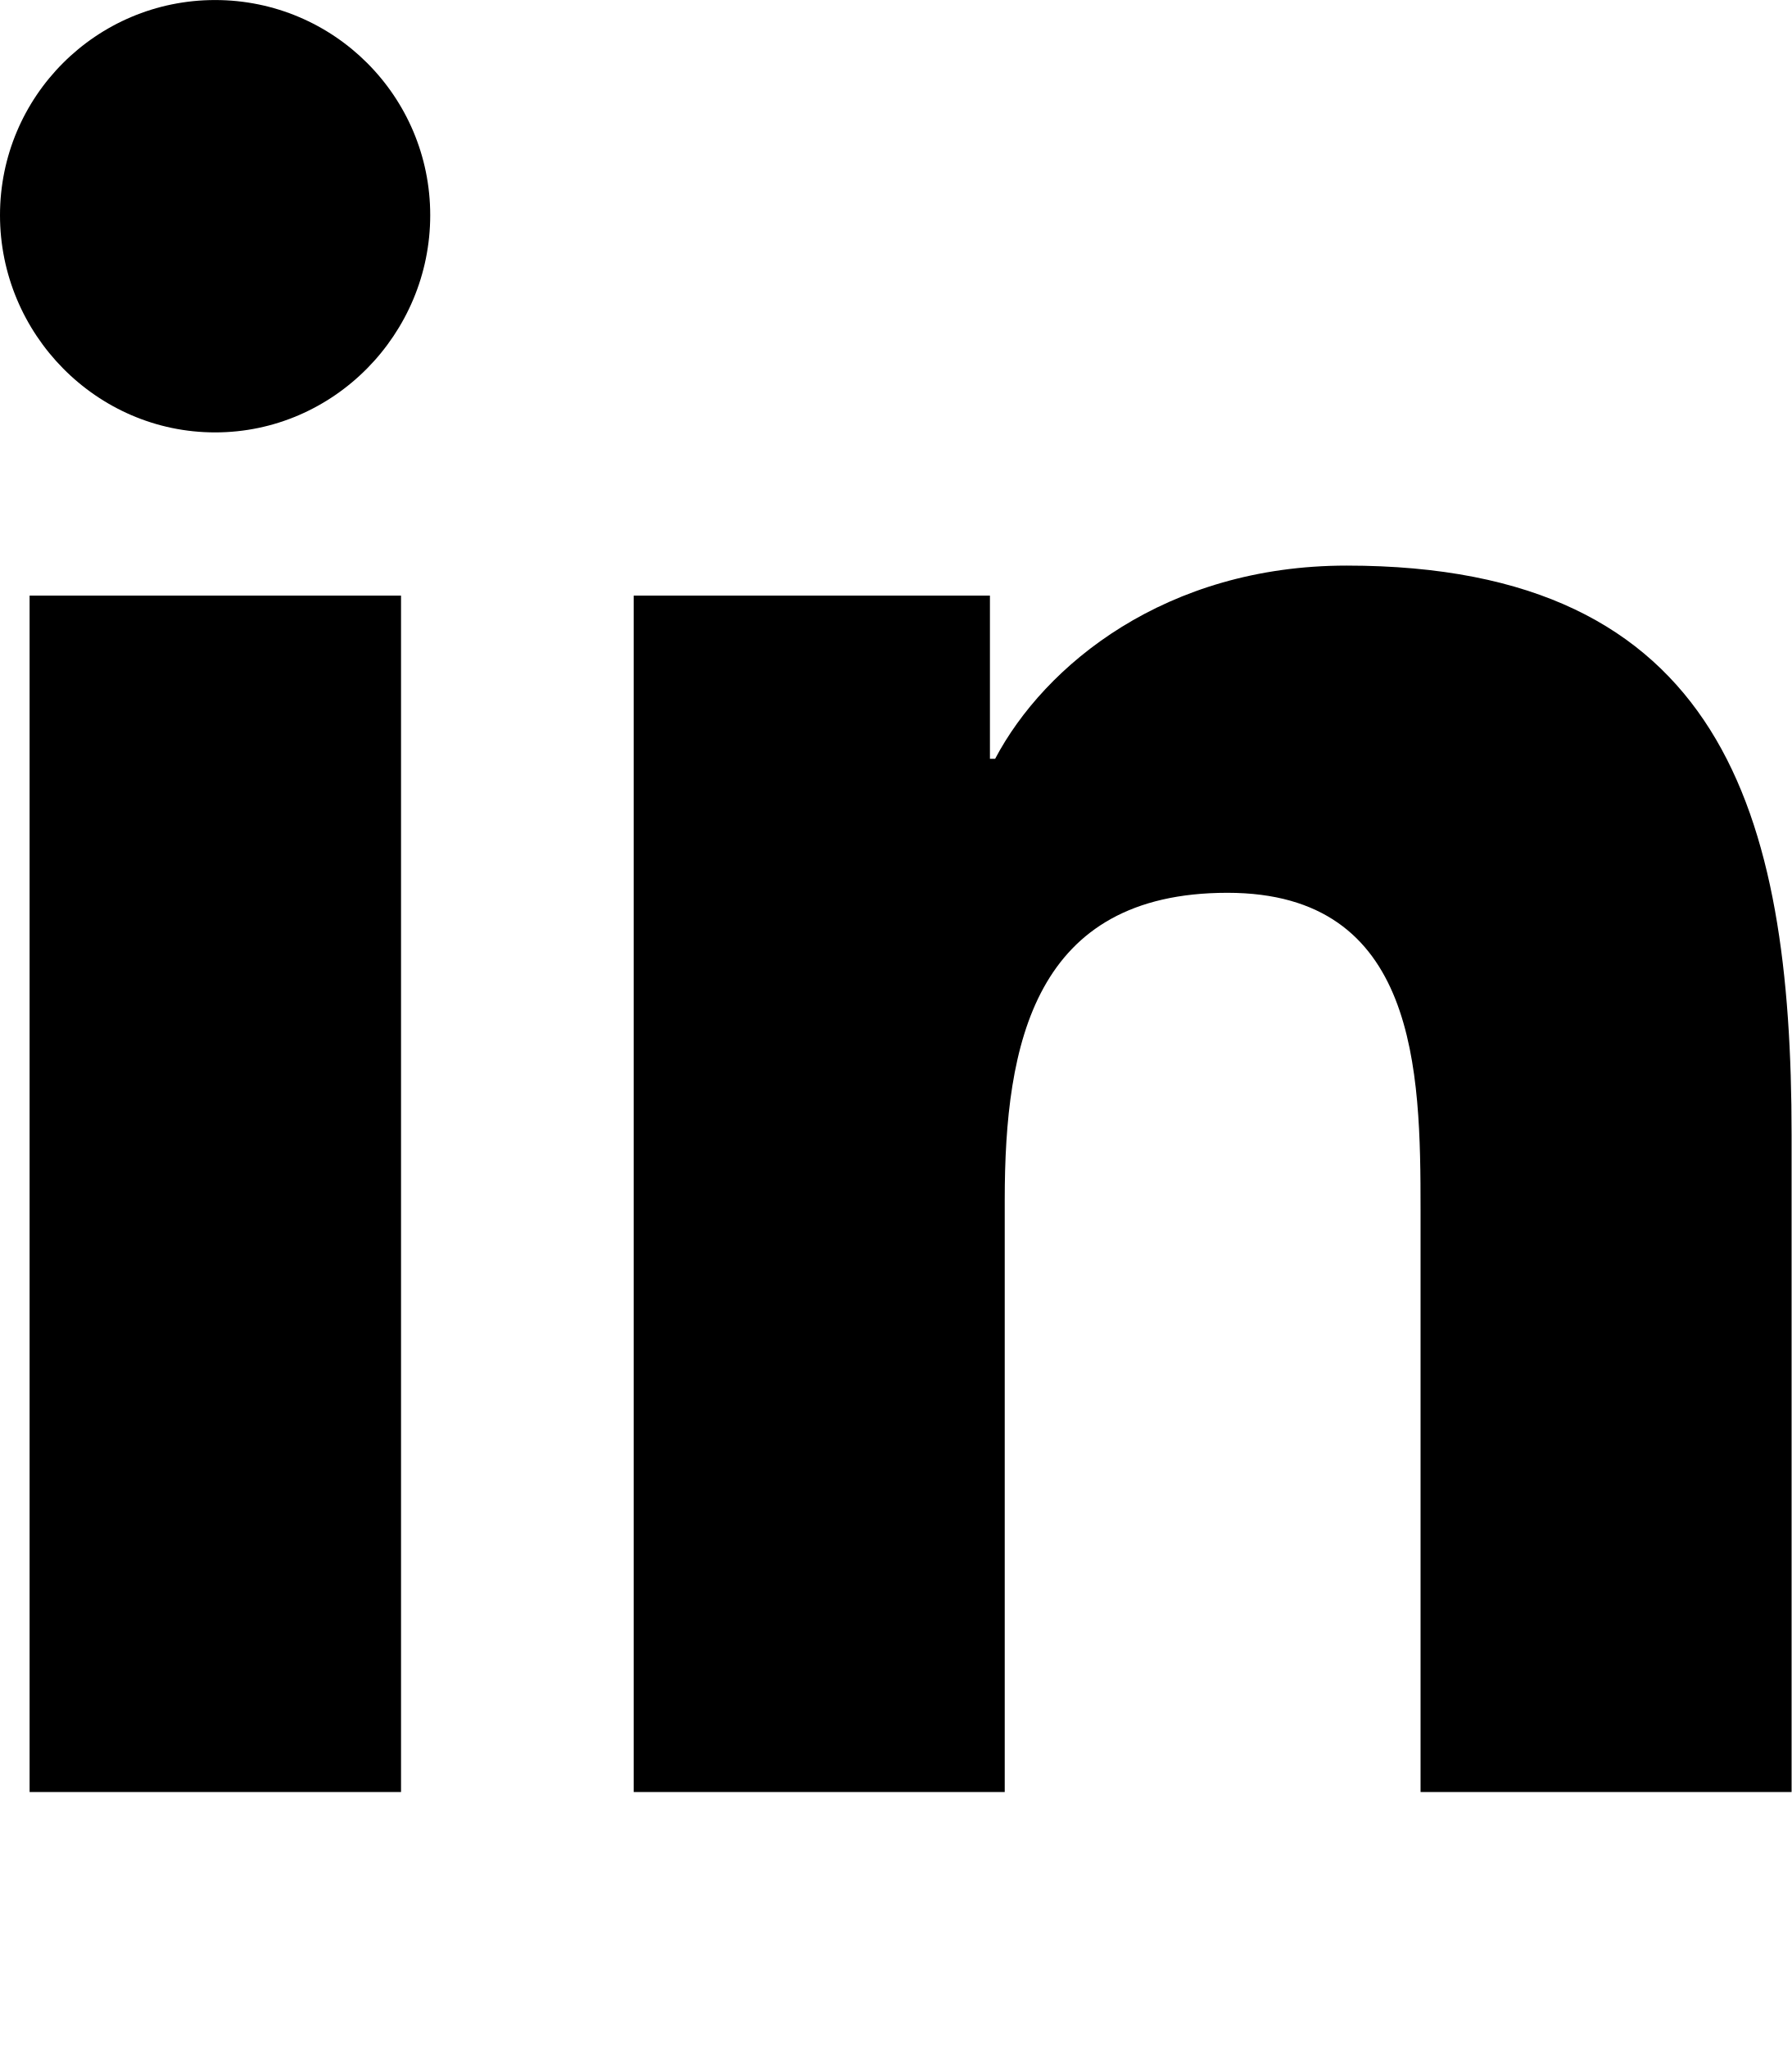
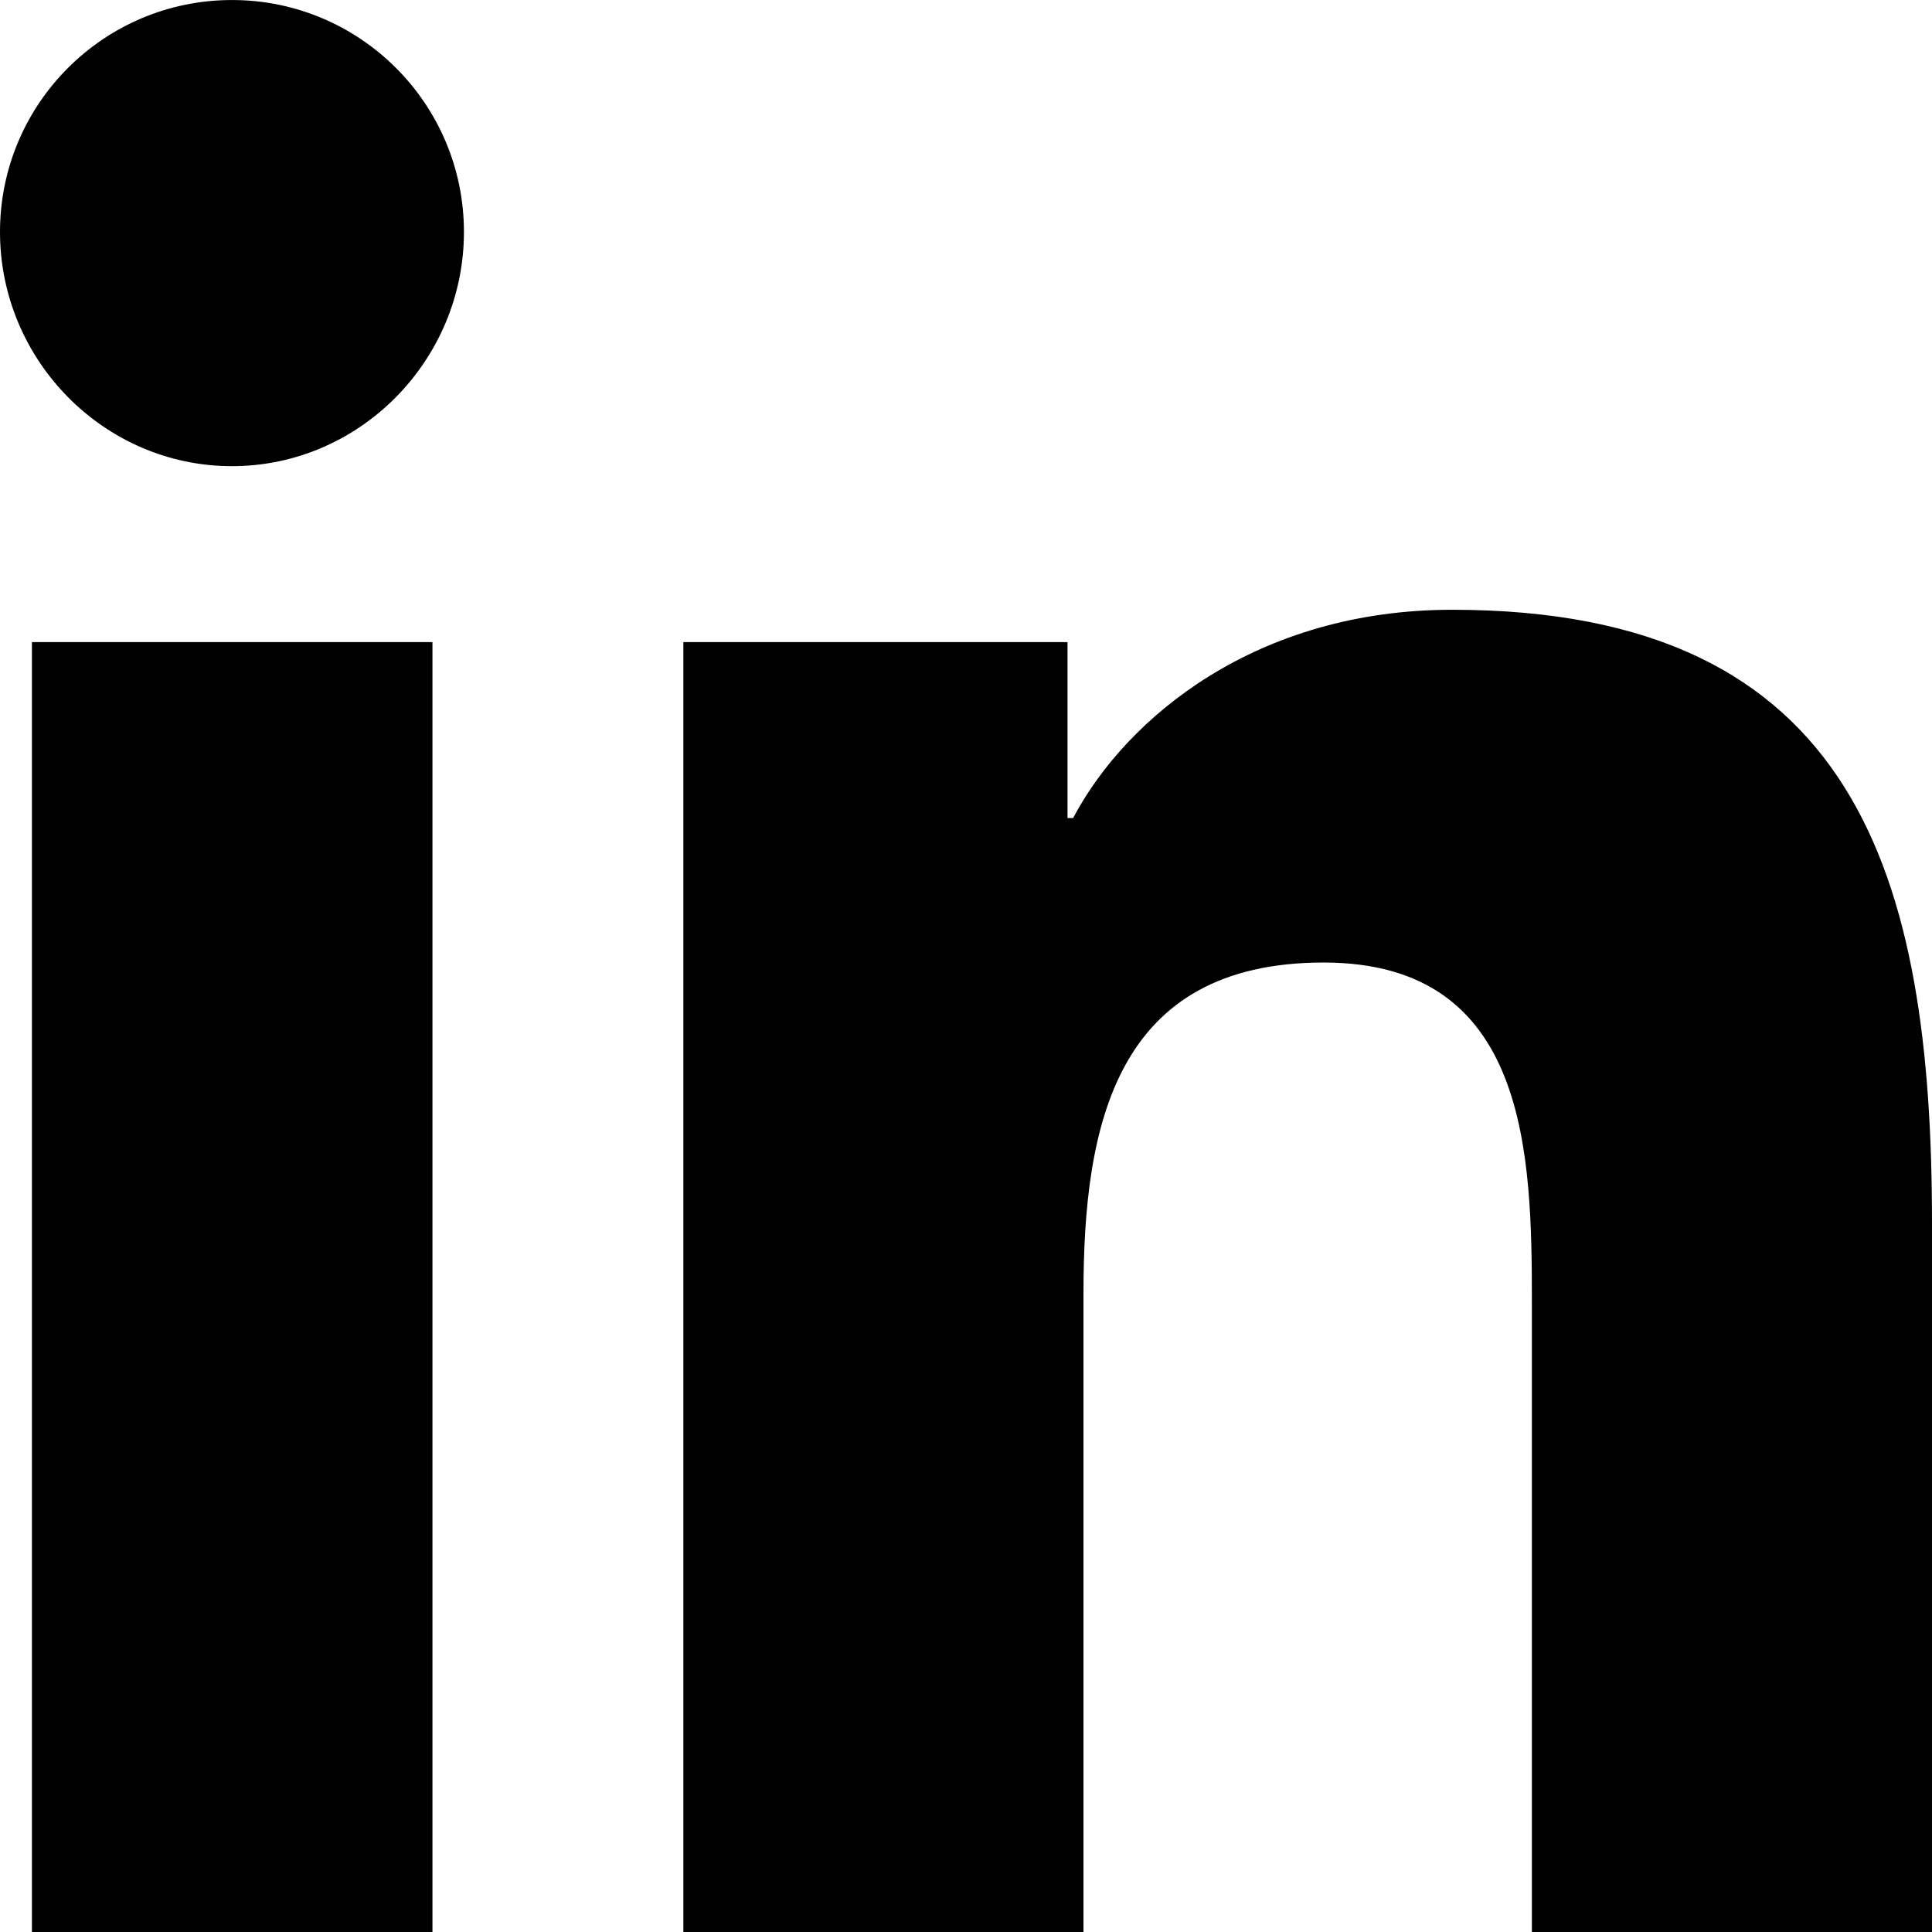
- <svg xmlns="http://www.w3.org/2000/svg" aria-hidden="true" focusable="false" data-prefix="fab" data-icon="linkedin-in" class="svg-inline--fa fa-linkedin-in fa-w-14" role="img" viewBox="0 0 448 512">
-   <path fill="currentColor" d="M100.28 448H7.4V148.9h92.88zM53.79 108.1C24.09 108.1 0 83.5 0 53.8a53.79 53.79 0 0 1 107.58 0c0 29.7-24.1 54.3-53.79 54.3zM447.9 448h-92.68V302.4c0-34.7-.7-79.2-48.29-79.2-48.29 0-55.69 37.7-55.69 76.7V448h-92.78V148.9h89.08v40.8h1.3c12.4-23.5 42.69-48.3 87.88-48.3 94 0 111.28 61.9 111.28 142.3V448z" />
+ <svg xmlns="http://www.w3.org/2000/svg" aria-hidden="true" focusable="false" data-prefix="fab" data-icon="linkedin-in" class="svg-inline--fa fa-linkedin-in fa-w-14" role="img" viewBox="0 0 448 448" version="1.1" id="svg951">
+   <defs id="defs955" />
+   <path fill="currentColor" d="M 100.28,447.995 H 7.4 v -299.1 h 92.88 z M 53.79,108.095 C 24.09,108.095 0,83.495 0,53.795 a 53.79,53.79 0 0 1 107.58,0 c 0,29.7 -24.1,54.3 -53.79,54.3 z m 394.11,339.9 h -92.68 v -145.6 c 0,-34.7 -0.7,-79.2 -48.29,-79.2 -48.29,0 -55.69,37.7 -55.69,76.7 v 148.1 h -92.78 v -299.1 h 89.08 v 40.8 h 1.3 c 12.4,-23.5 42.69,-48.3 87.88,-48.3 94,0 111.28,61.9 111.28,142.3 v 164.3 z" id="path949" />
</svg>
